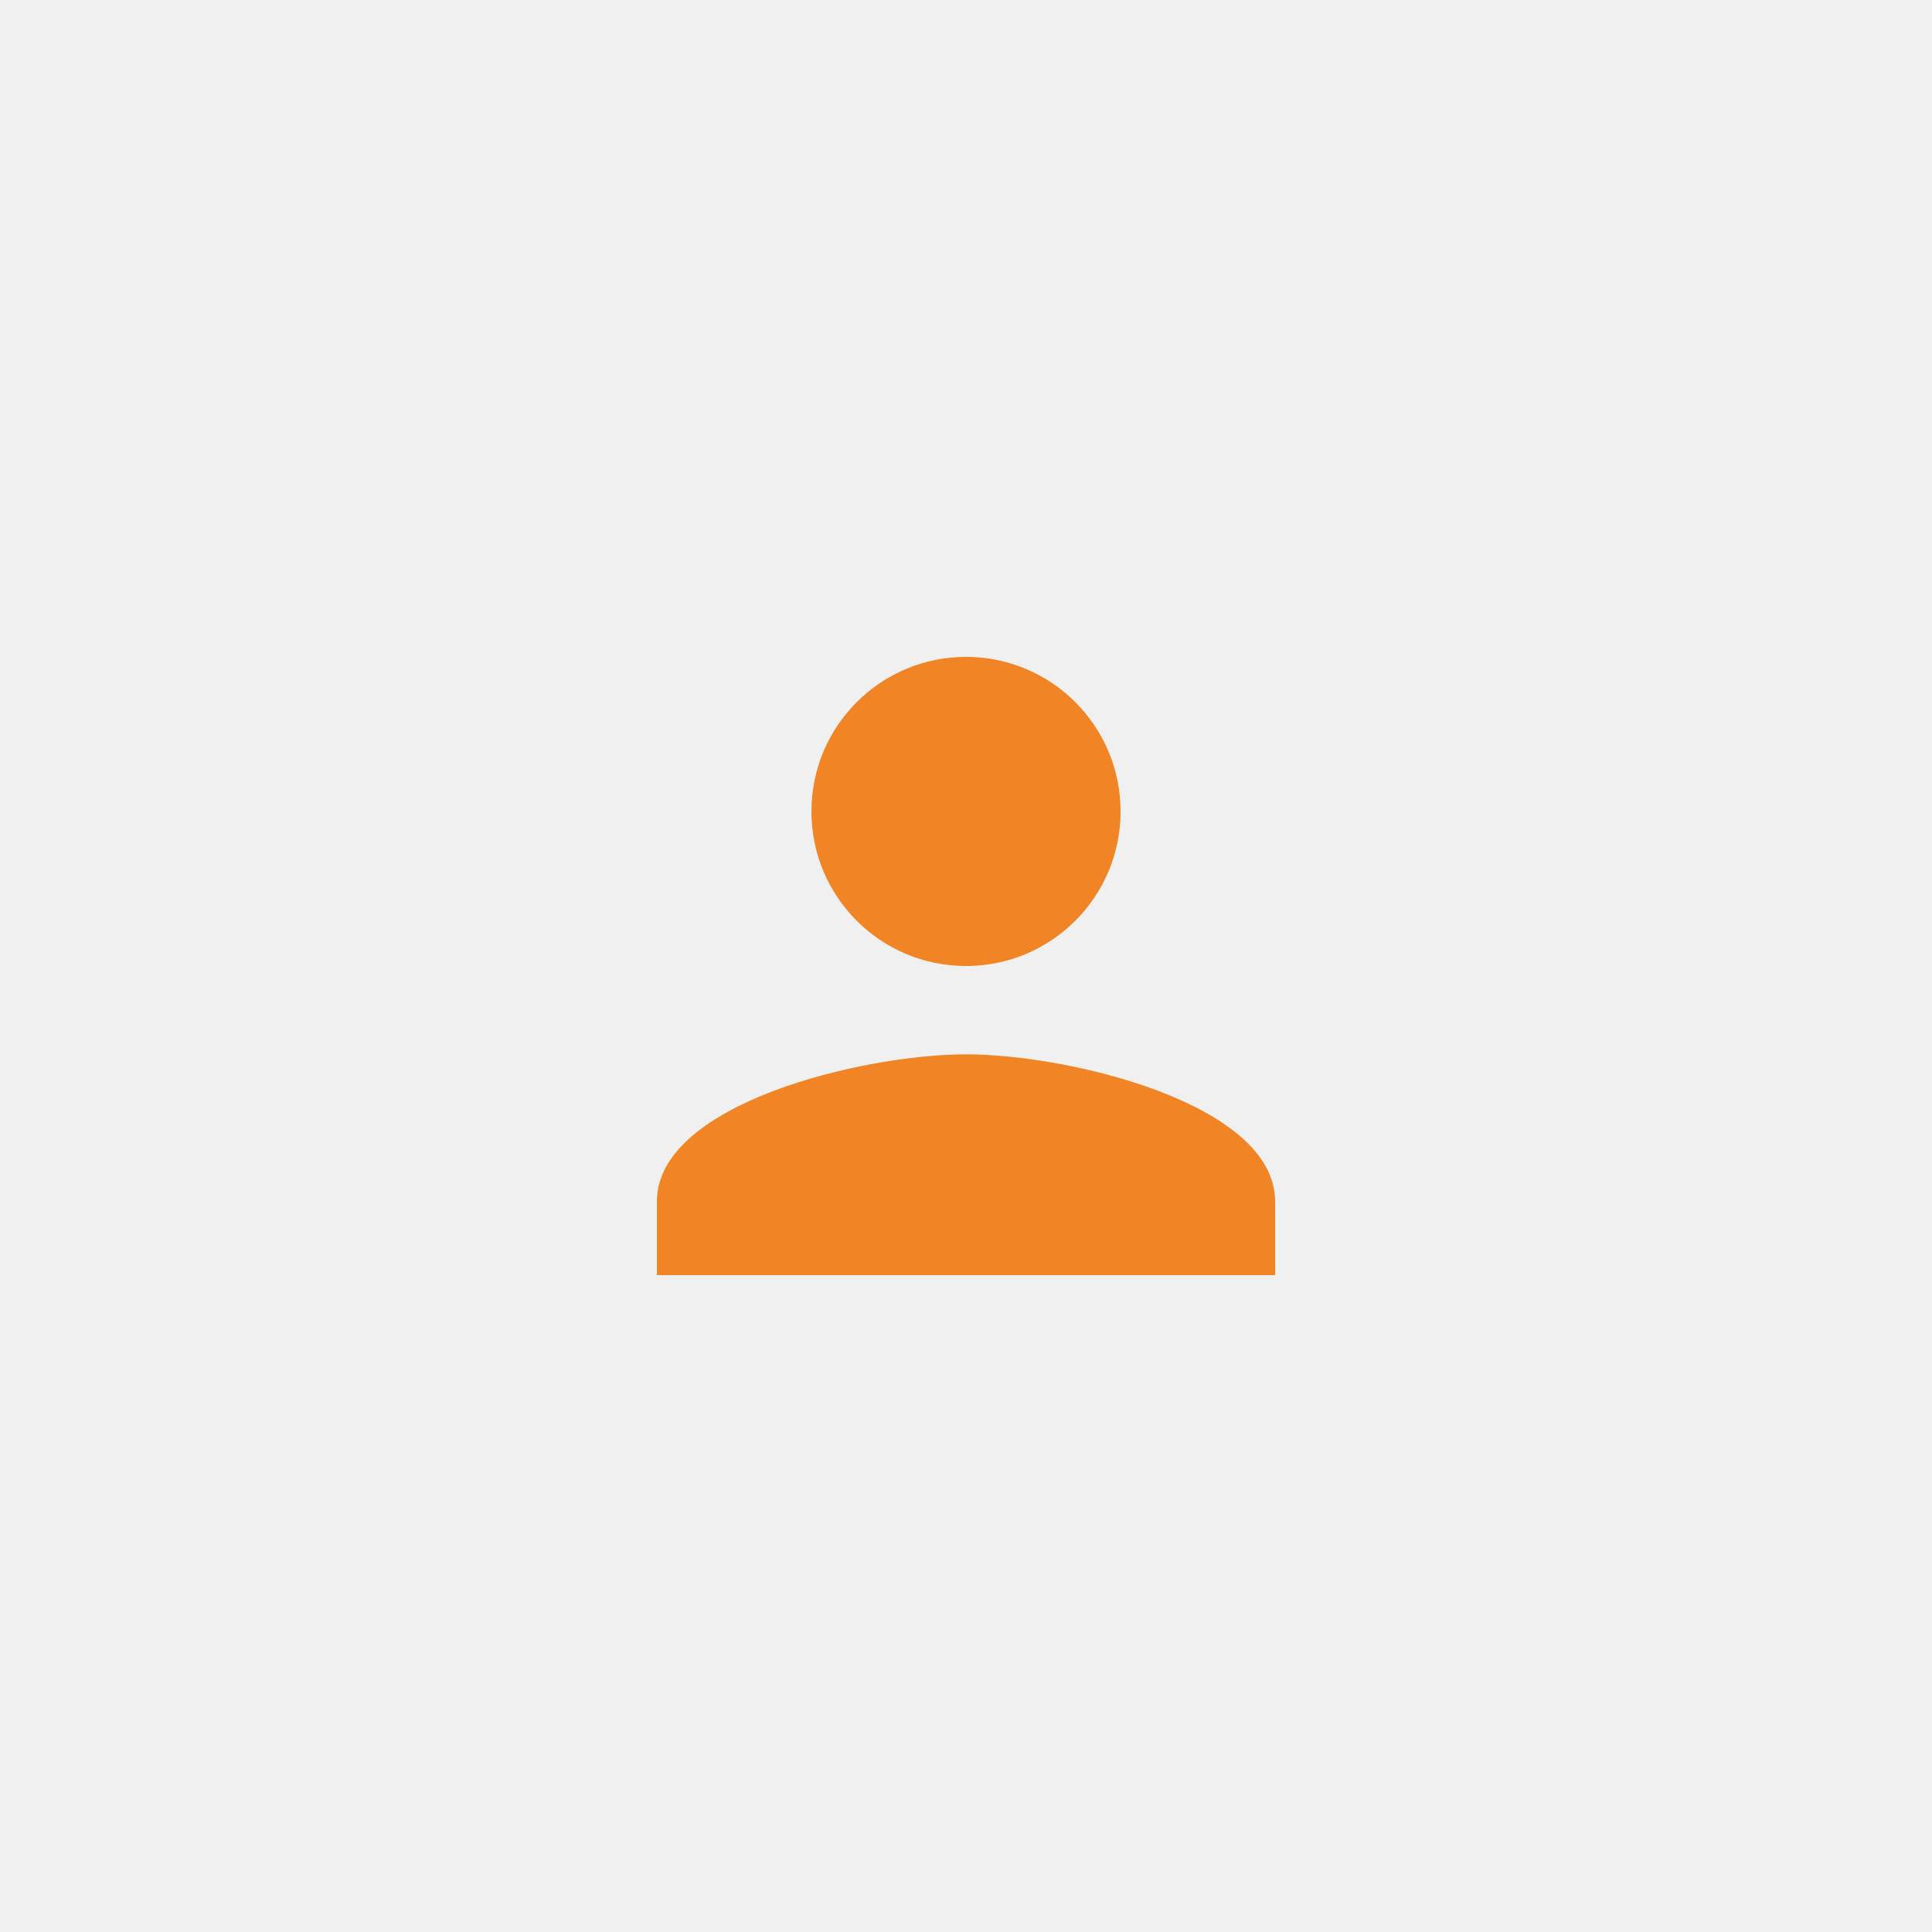
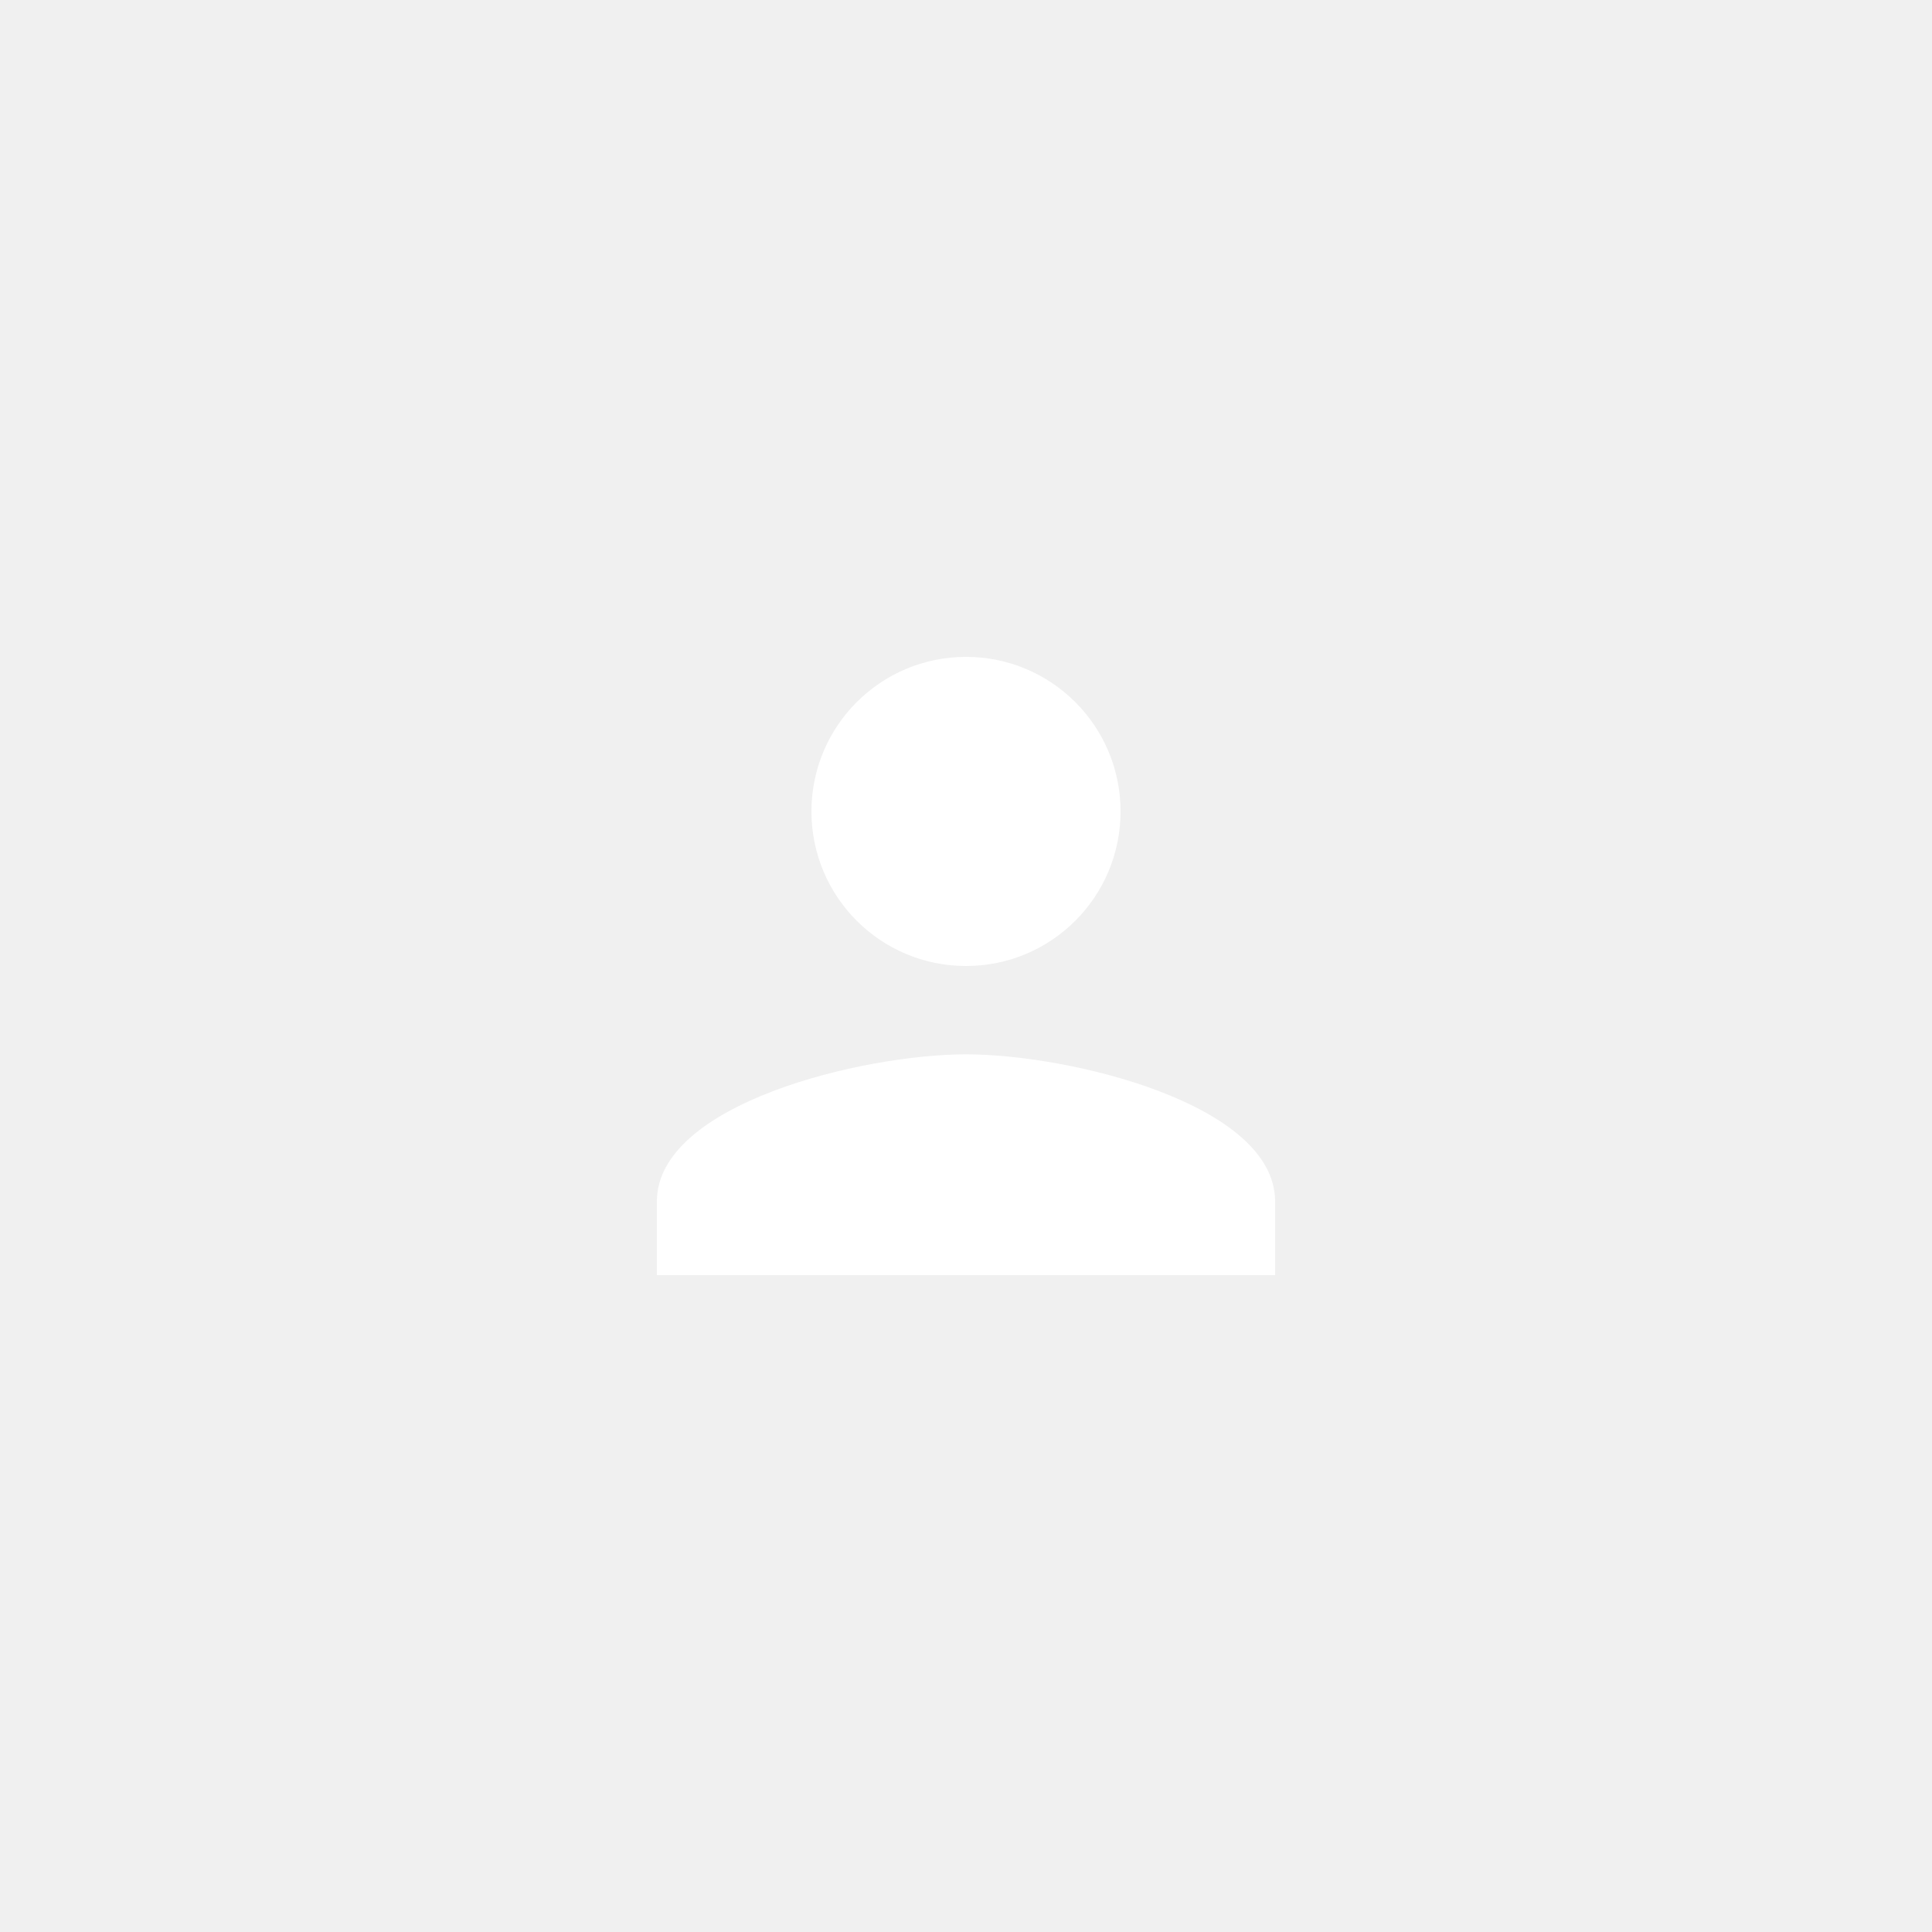
<svg xmlns="http://www.w3.org/2000/svg" xmlns:xlink="http://www.w3.org/1999/xlink" width="40px" height="40px" viewBox="0 0 40 40" version="1.1">
  <defs>
    <polygon id="path-1" points="0 0 16 0 16 16 0 16" />
  </defs>
  <g id="Symbols" stroke="none" stroke-width="1" fill="none" fill-rule="evenodd">
    <g id="Group-7-Copy-6">
      <g id="Group-20-Copy">
        <g transform="translate(12, 12)">
          <g id="Shape-Copy-20" opacity="0">
-             <use fill="#44C6C9" fill-rule="evenodd" xlink:href="#path-1" />
-             <path stroke="#D0D0D0" stroke-width="2" d="M1,1 L15,1 L15,15 L1,15 L1,1 Z" />
+             <use fill="#fff" fill-rule="evenodd" xlink:href="#path-1" />
+             <path stroke="#fff" stroke-width="2" d="M1,1 L15,1 L15,15 L1,15 L1,1 Z" />
          </g>
-           <path d="M8,8 C9.768,8 11.2,6.568 11.2,4.8 C11.2,3.032 9.768,1.6 8,1.6 C6.232,1.6 4.8,3.032 4.8,4.8 C4.8,6.568 6.232,8 8,8 L8,8 Z M8,9.829 C5.864,9.829 1.6,10.85 1.6,12.876 L1.6,14.4 L14.4,14.4 L14.4,12.876 C14.4,10.85 10.136,9.829 8,9.829 L8,9.829 Z" id="Shape-Copy-21" fill="#F18424" />
+           <path d="M8,8 C9.768,8 11.2,6.568 11.2,4.8 C11.2,3.032 9.768,1.6 8,1.6 C6.232,1.6 4.8,3.032 4.8,4.8 C4.8,6.568 6.232,8 8,8 L8,8 Z M8,9.829 C5.864,9.829 1.6,10.85 1.6,12.876 L1.6,14.4 L14.4,14.4 L14.4,12.876 C14.4,10.85 10.136,9.829 8,9.829 L8,9.829 Z" id="Shape-Copy-21" fill="#fff" />
        </g>
      </g>
    </g>
  </g>
</svg>
